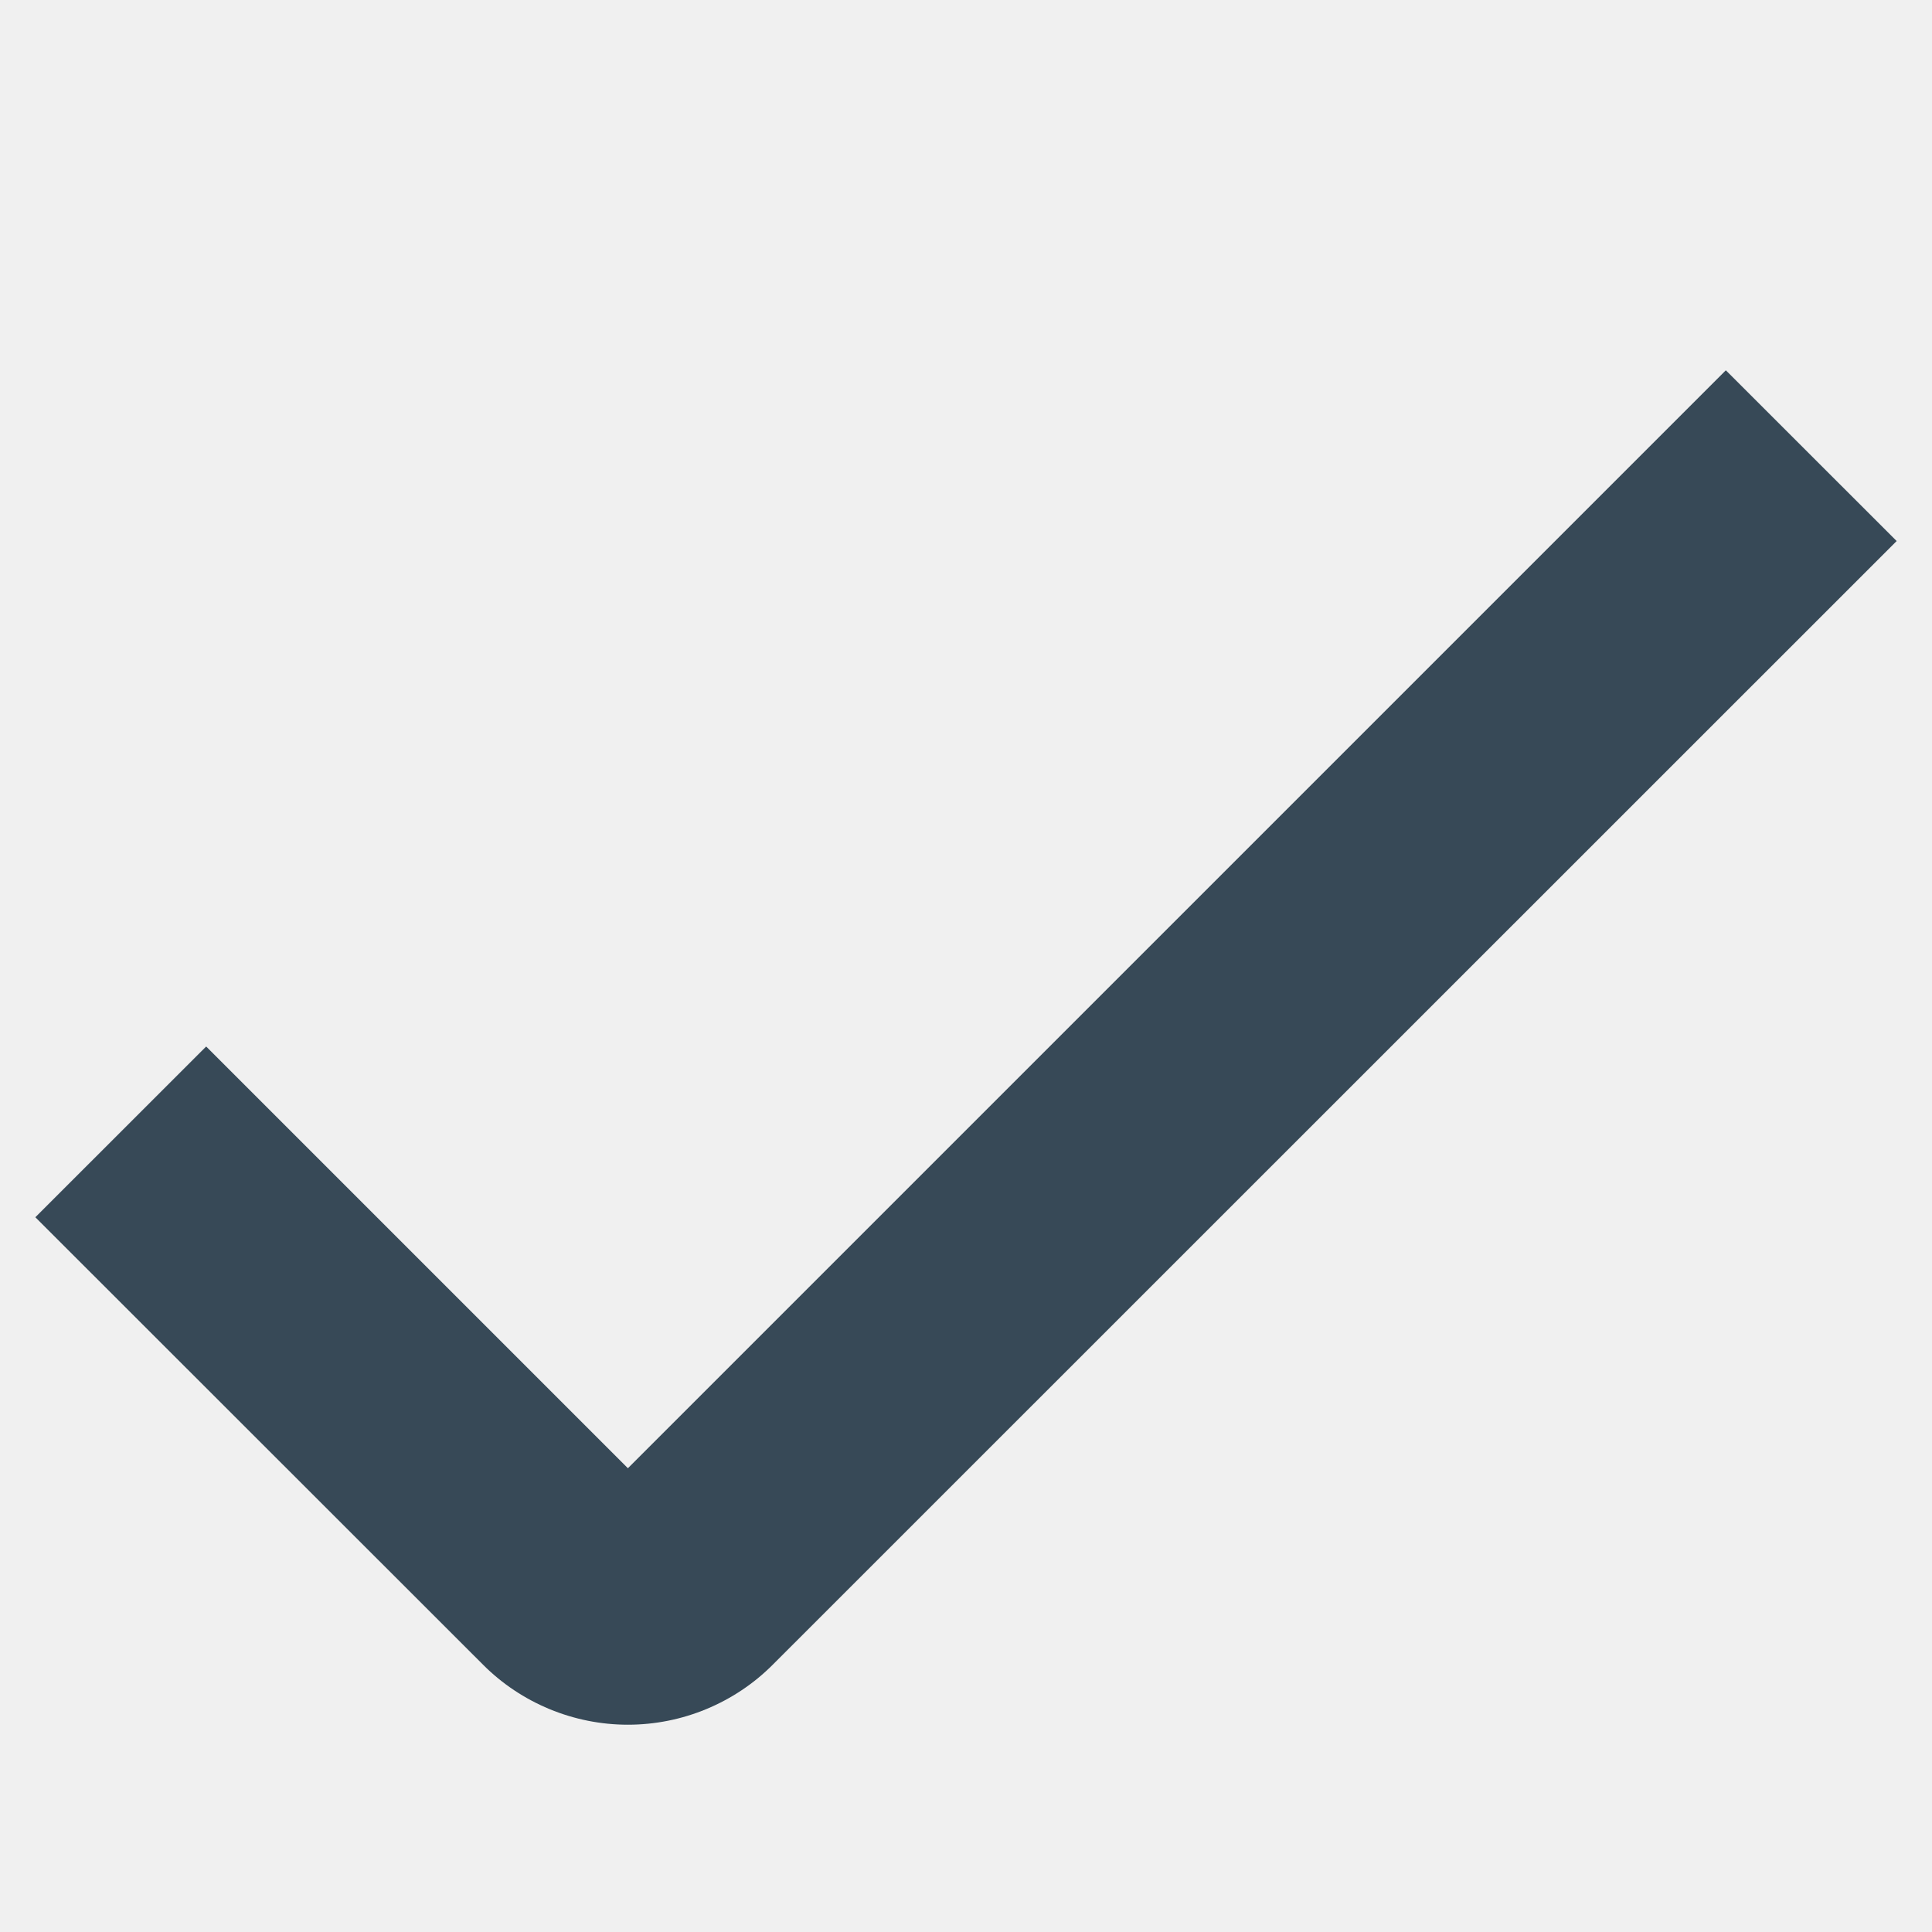
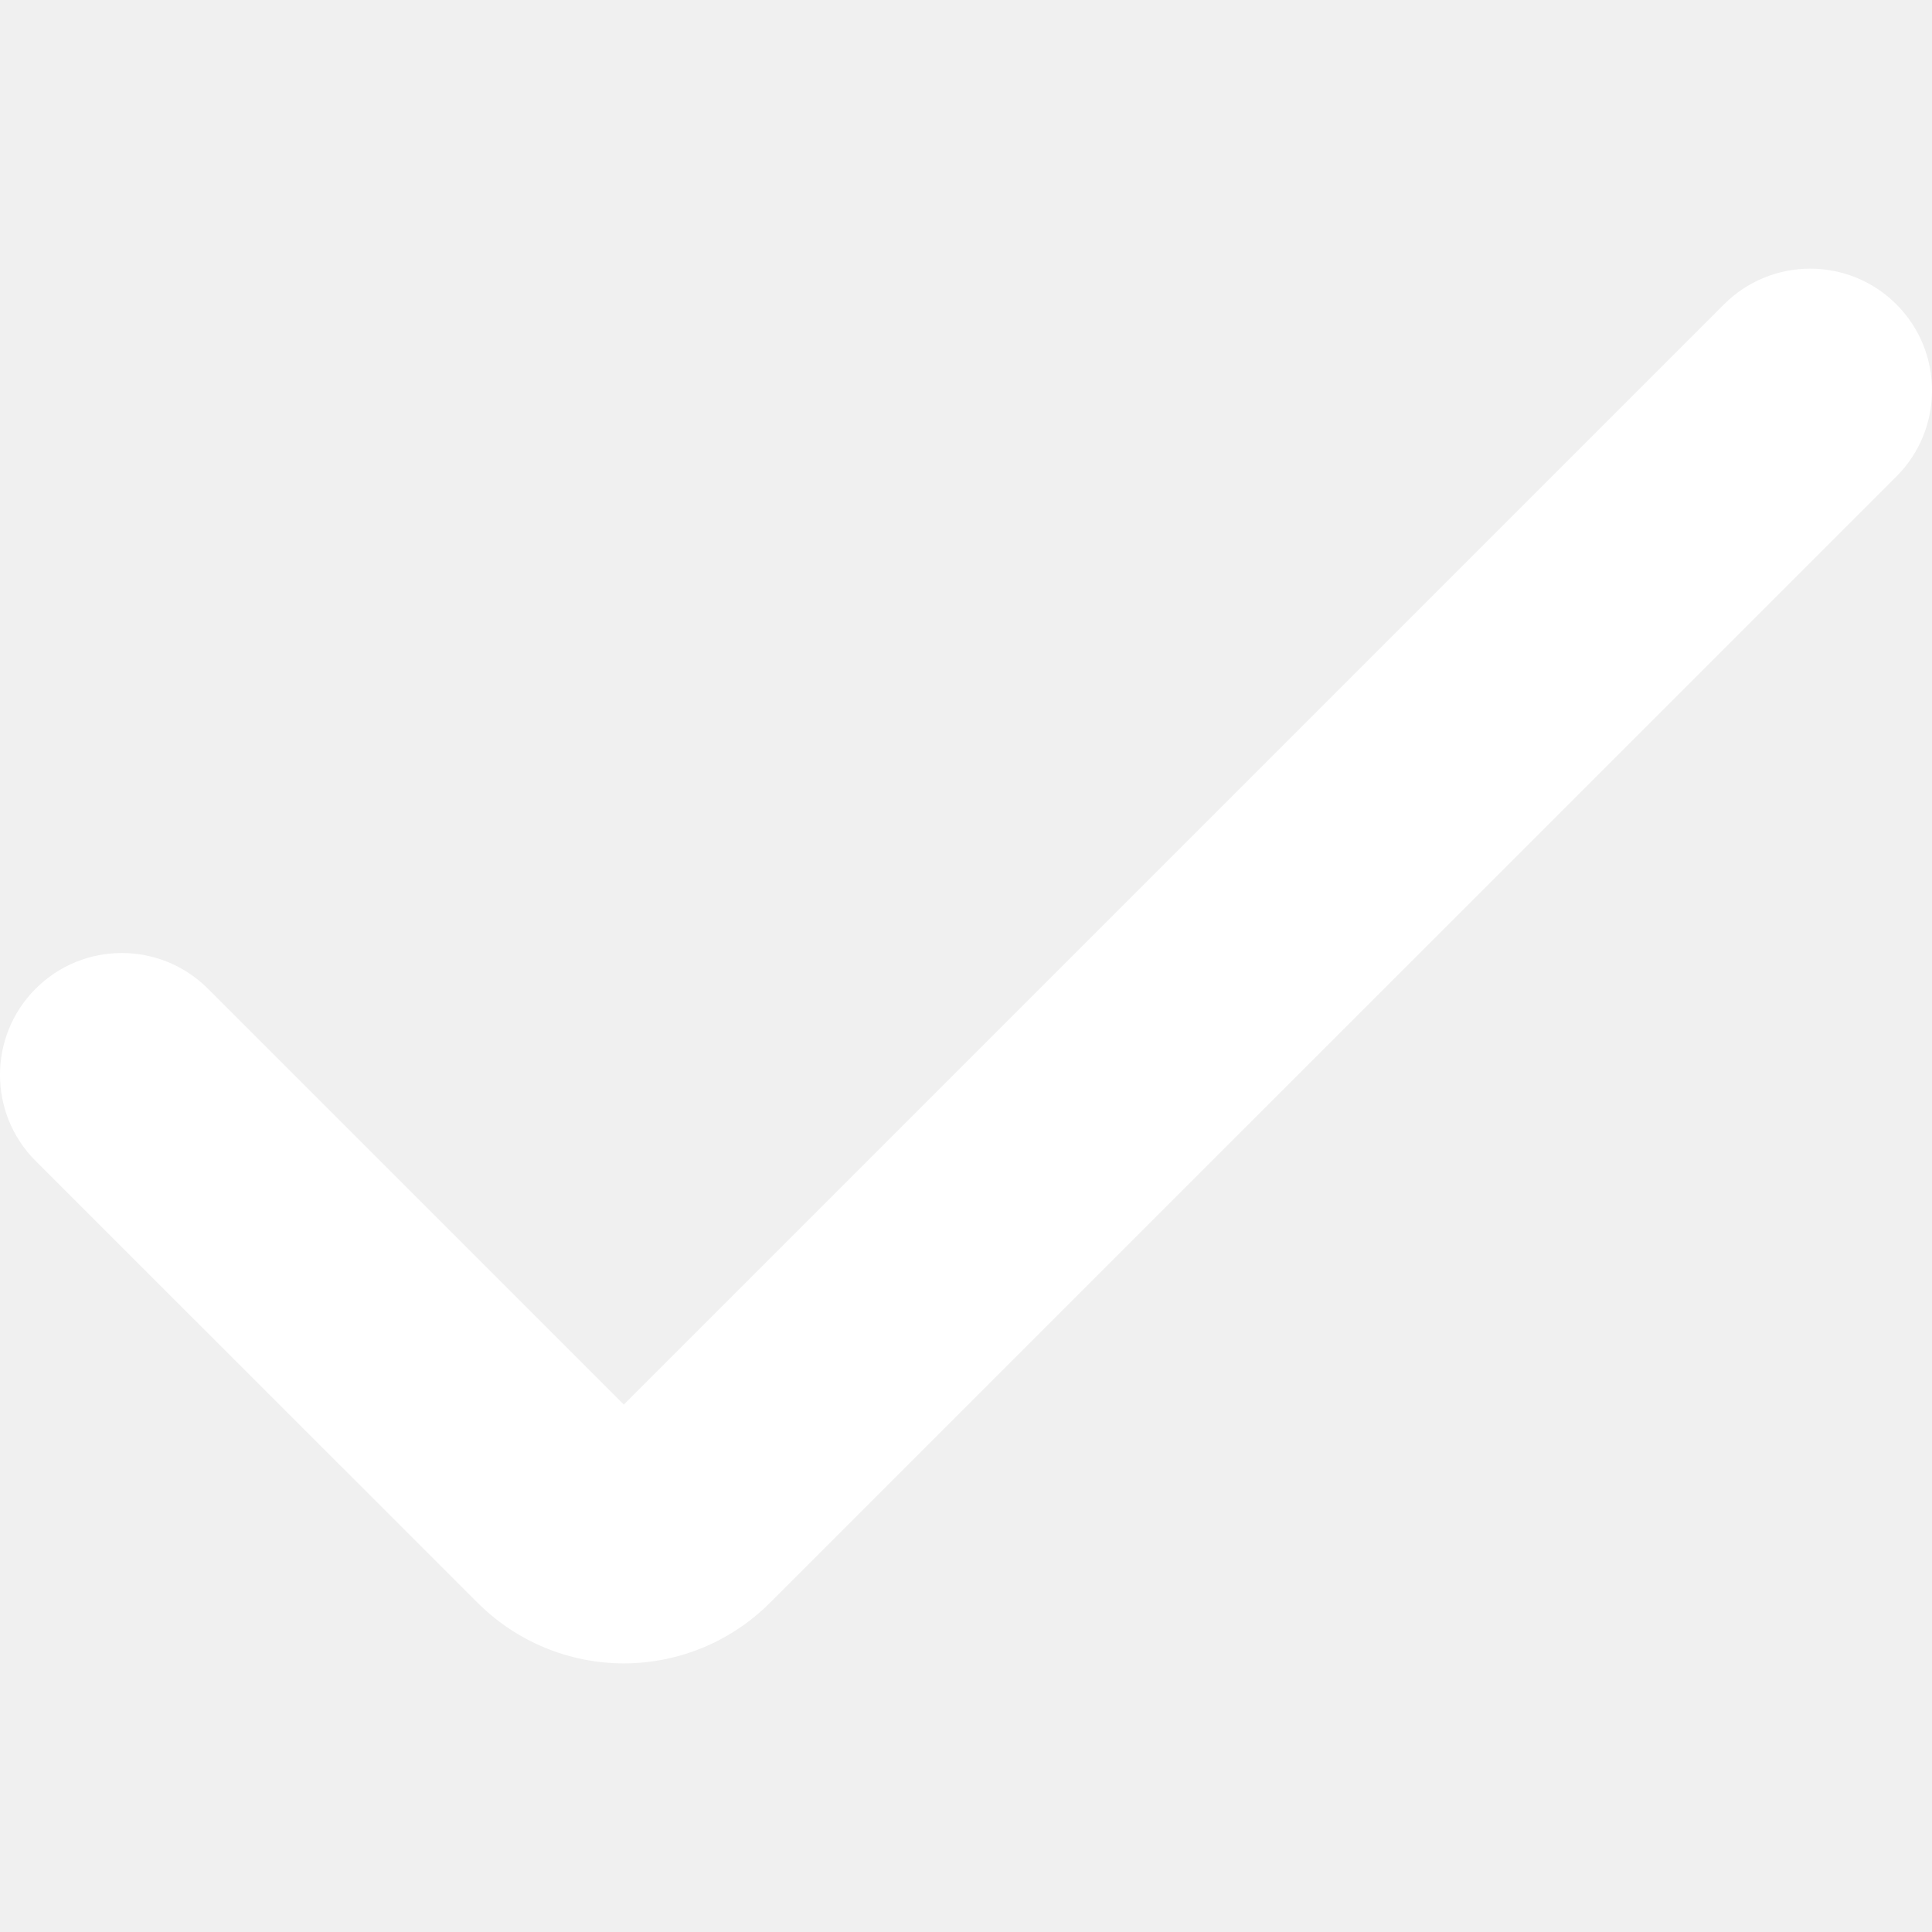
- <svg xmlns="http://www.w3.org/2000/svg" width="24" height="24" viewBox="0 0 24 24" fill="#374957">
-   <path d="M7.8 21.425C7.466 21.425 7.135 21.359 6.826 21.231C6.517 21.103 6.236 20.916 6 20.679L0.439 15.121L2.561 13L7.8 18.239L21.439 4.6L23.561 6.721L9.6 20.679C9.364 20.916 9.083 21.103 8.774 21.231C8.466 21.359 8.134 21.425 7.8 21.425Z" />
+ <svg xmlns="http://www.w3.org/2000/svg" width="24" height="24" viewBox="0 0 24 24" fill="#fff">
+   <g clip-path="url(#clip0_405_1637)">
+     <path d="M7.749 20.663C7.068 20.663 6.415 20.392 5.933 19.91L0.443 14.422C-0.148 13.831 -0.148 12.873 0.443 12.282C1.034 11.691 1.992 11.691 2.583 12.282L7.749 17.448L21.417 3.78C22.008 3.19 22.966 3.19 23.557 3.78C24.148 4.371 24.148 5.329 23.557 5.92L9.565 19.91C9.084 20.392 8.43 20.663 7.749 20.663Z" />
+   </g>
</svg>
